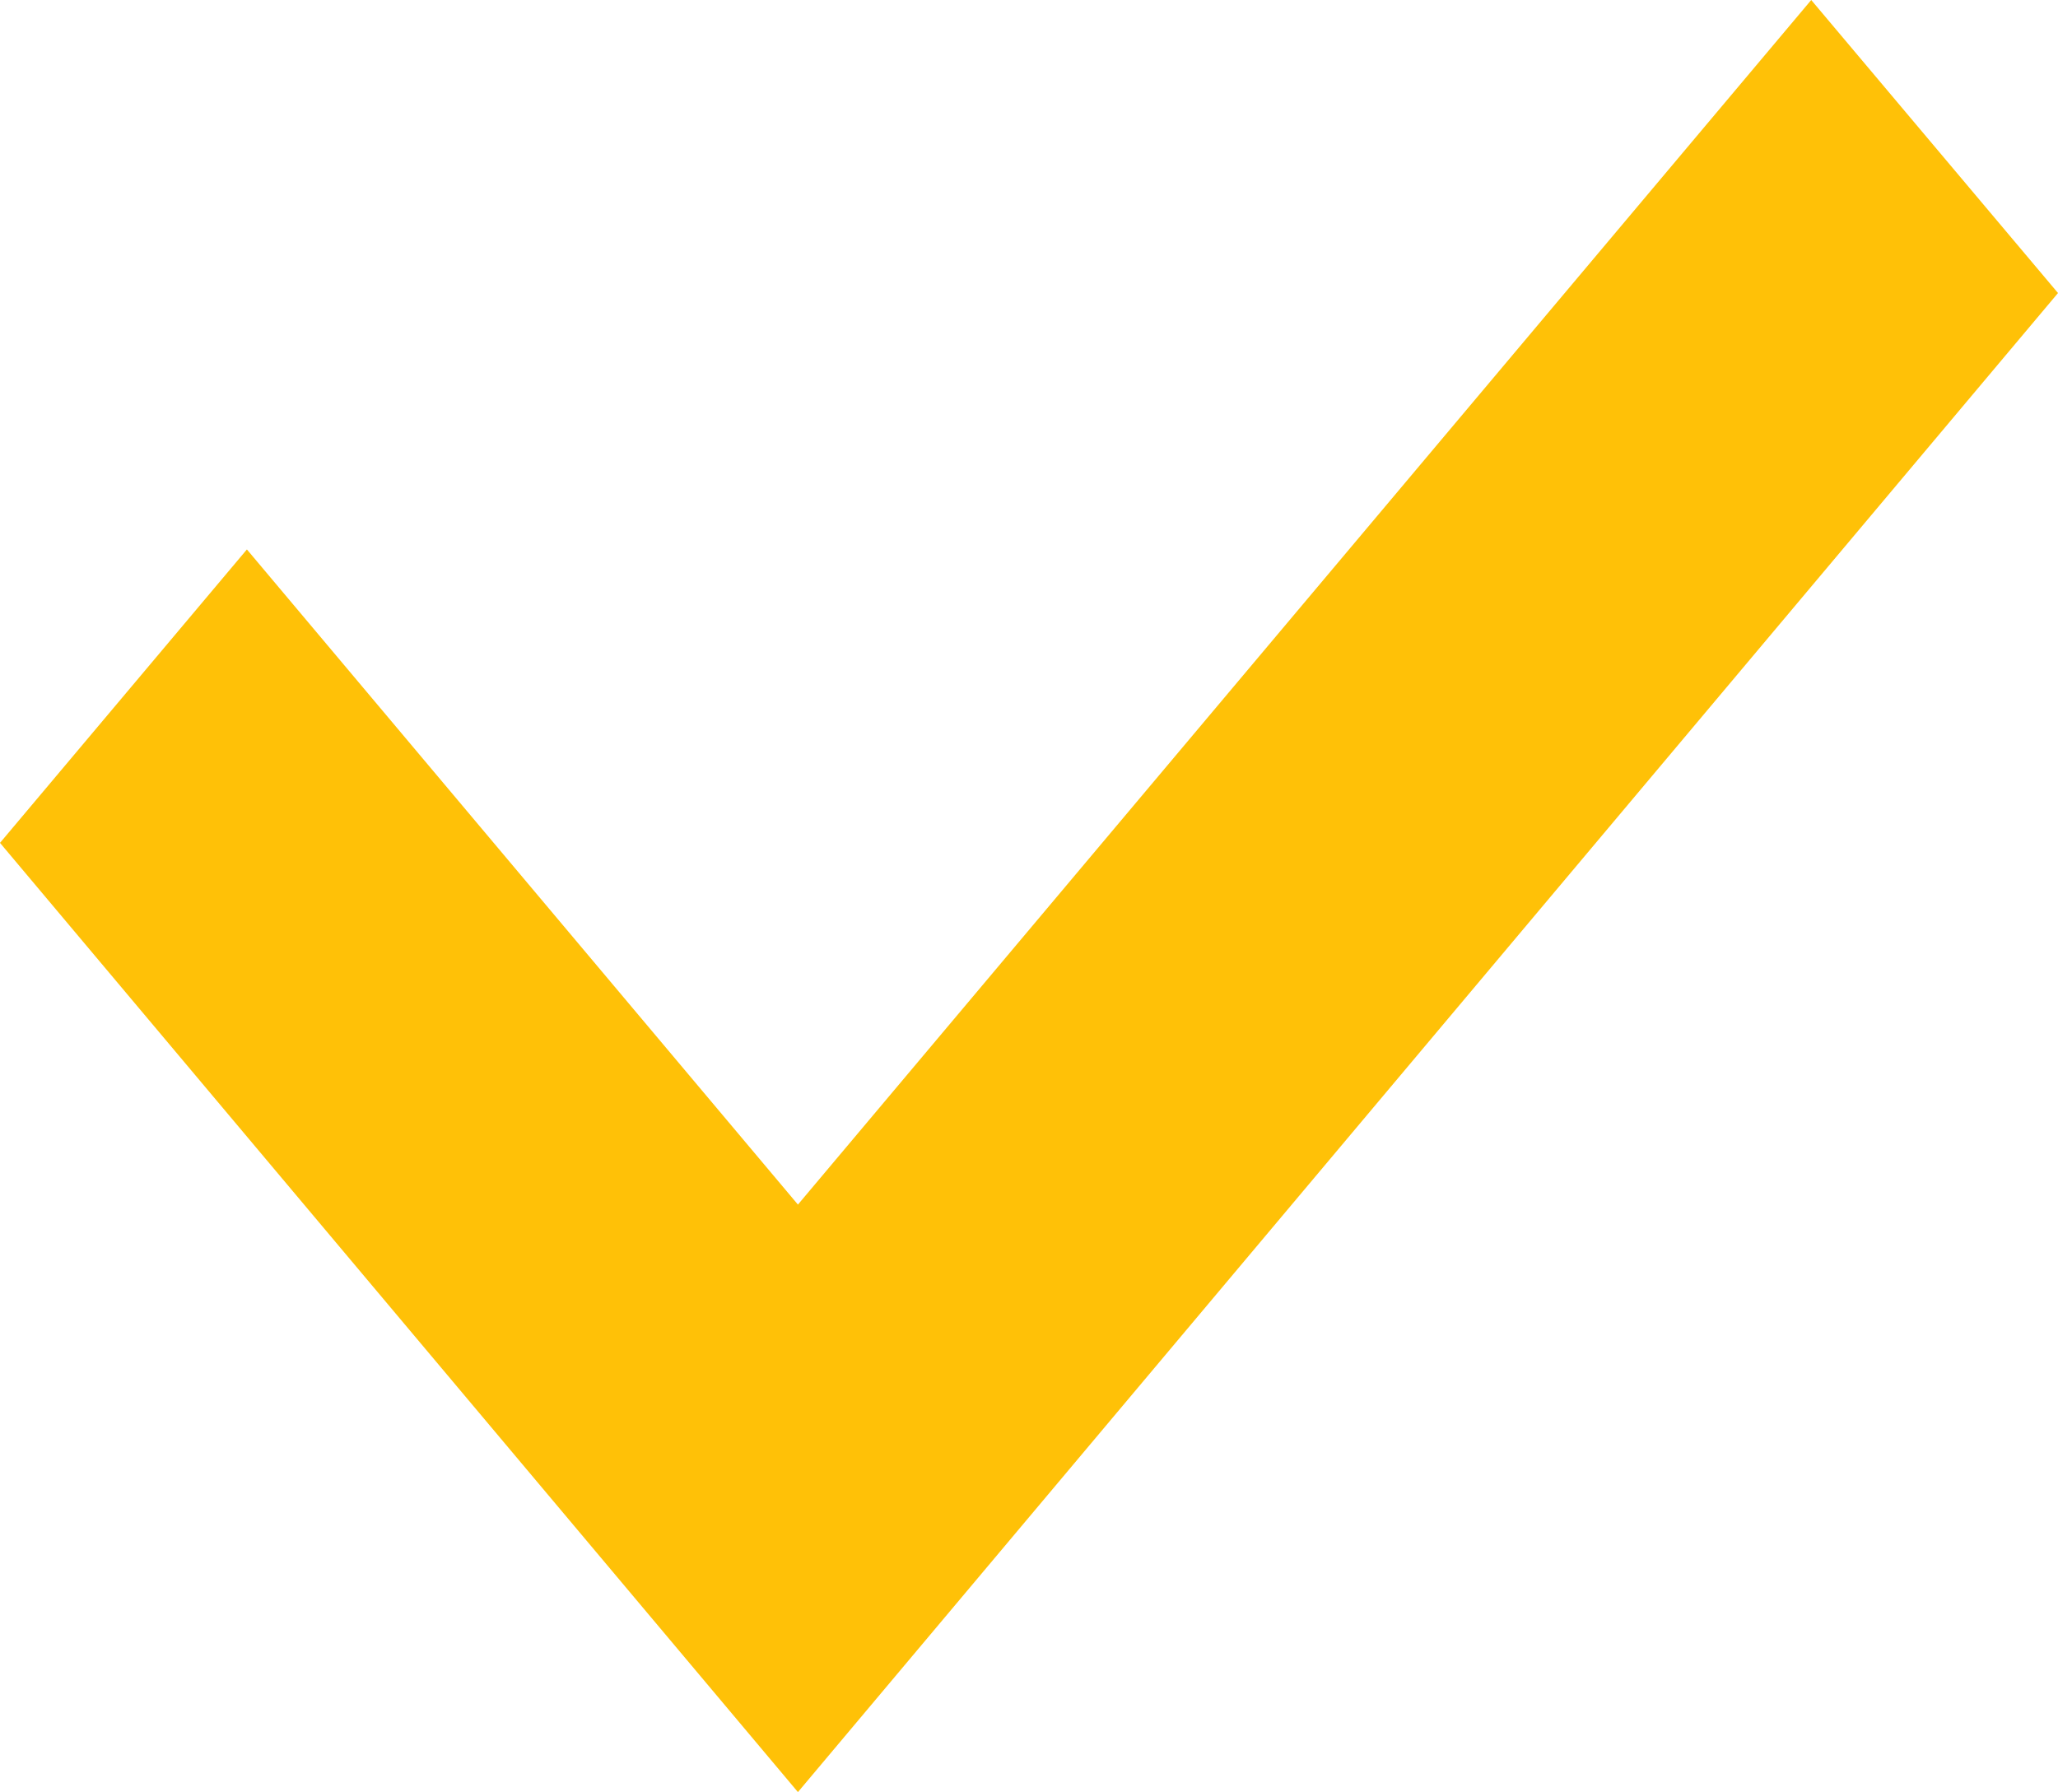
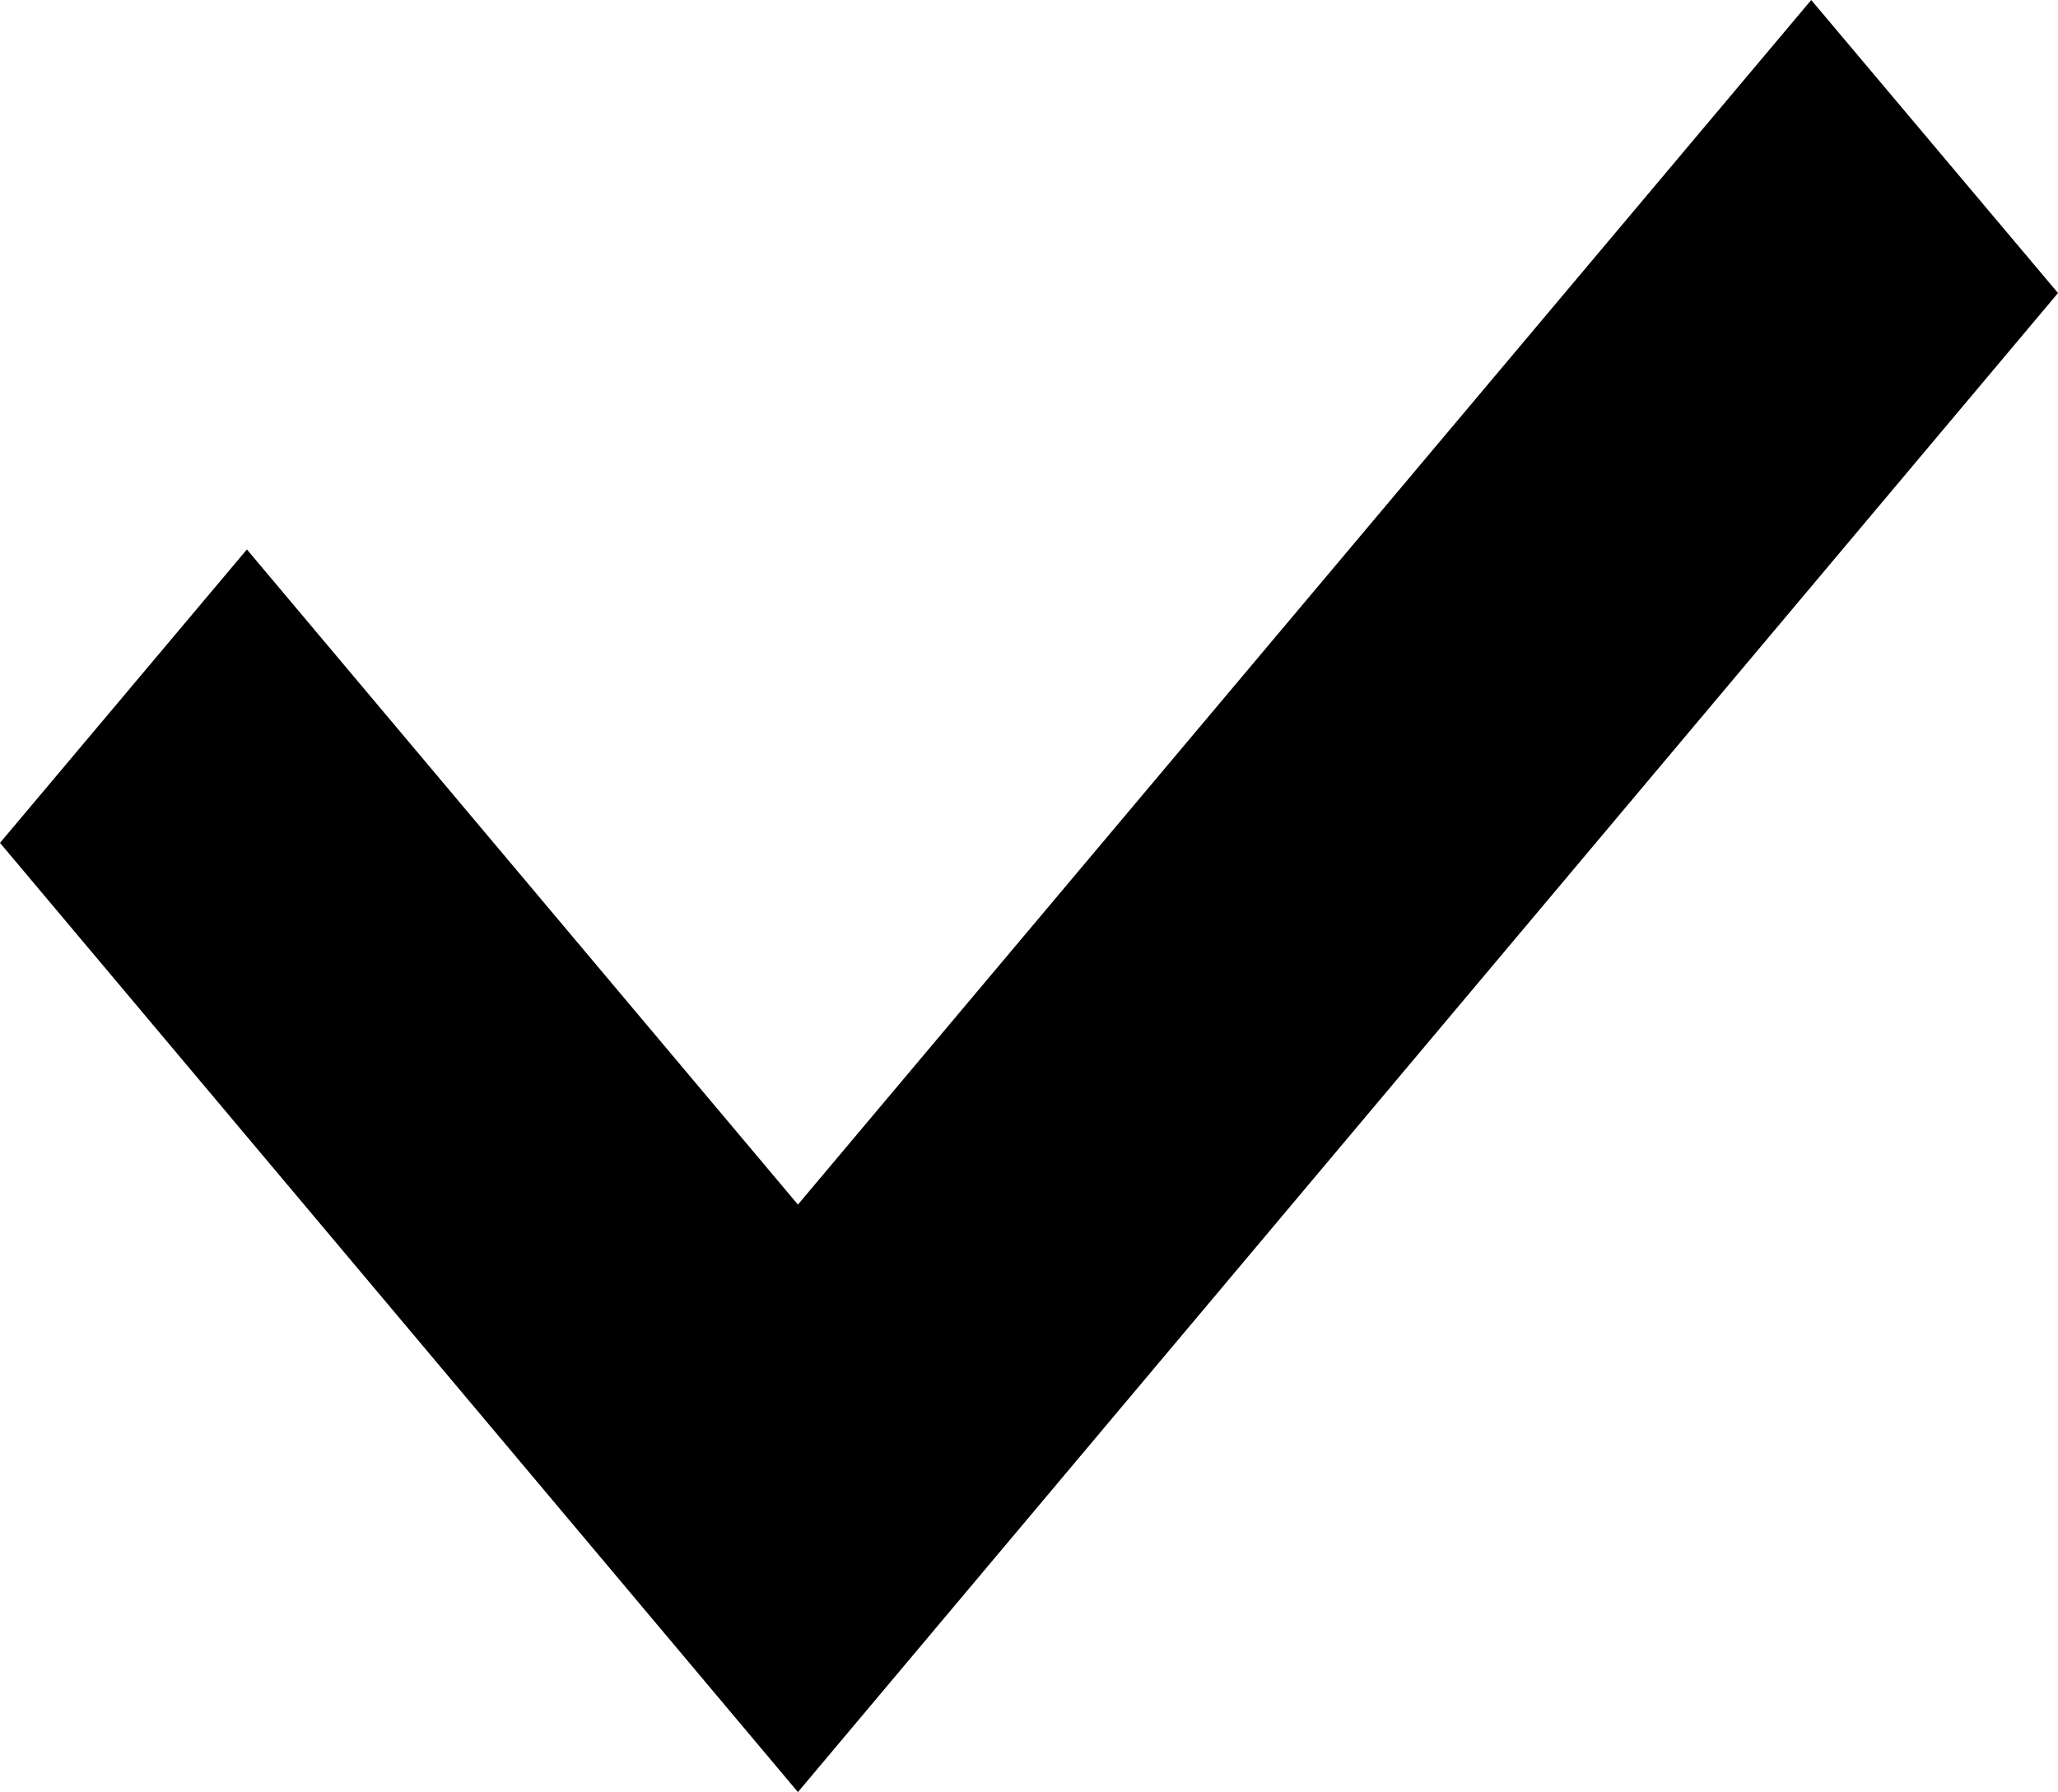
<svg xmlns="http://www.w3.org/2000/svg" width="15.787" height="13.745" viewBox="0 0 15.787 13.745">
  <g id="check" transform="translate(0 -68.552)">
-     <path id="Path_32" data-name="Path 32" d="M13.894,68.552,6.121,77.793,1.894,72.767,0,75.018,6.121,82.3,15.787,70.8Z" fill="#ffc107" />
+     <path id="Path_32" data-name="Path 32" d="M13.894,68.552,6.121,77.793,1.894,72.767,0,75.018,6.121,82.3,15.787,70.8Z" />
  </g>
</svg>
